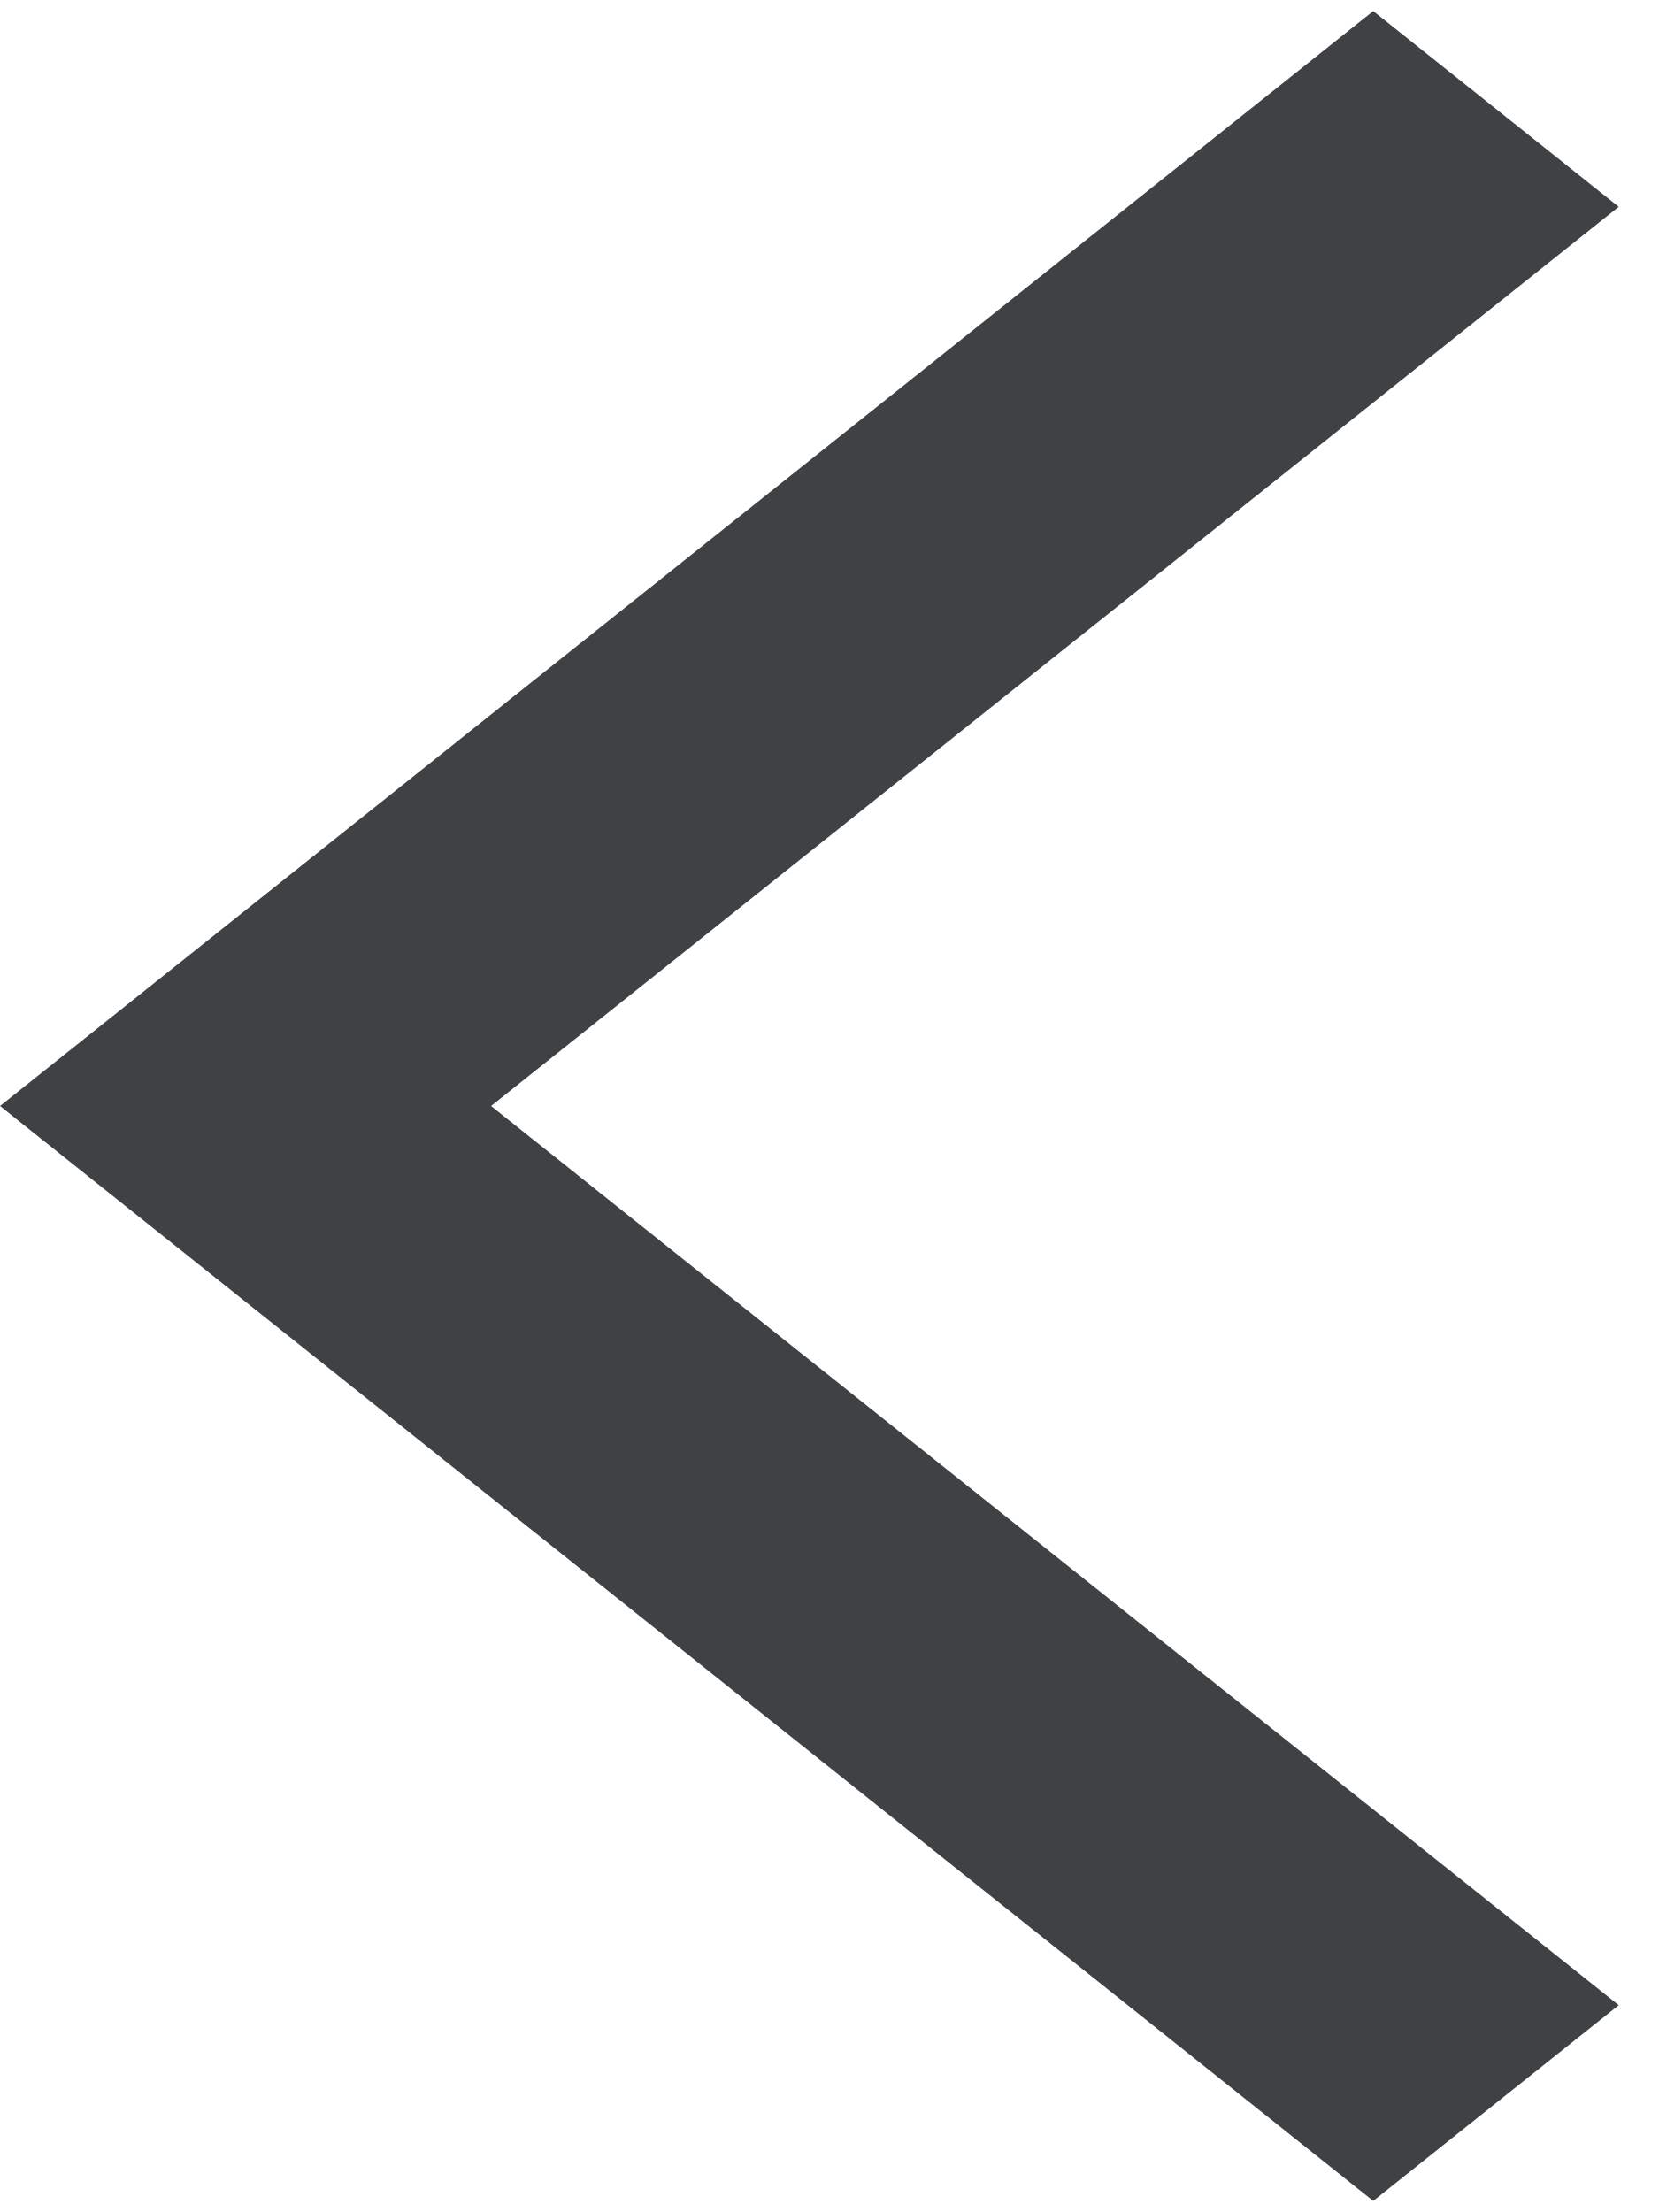
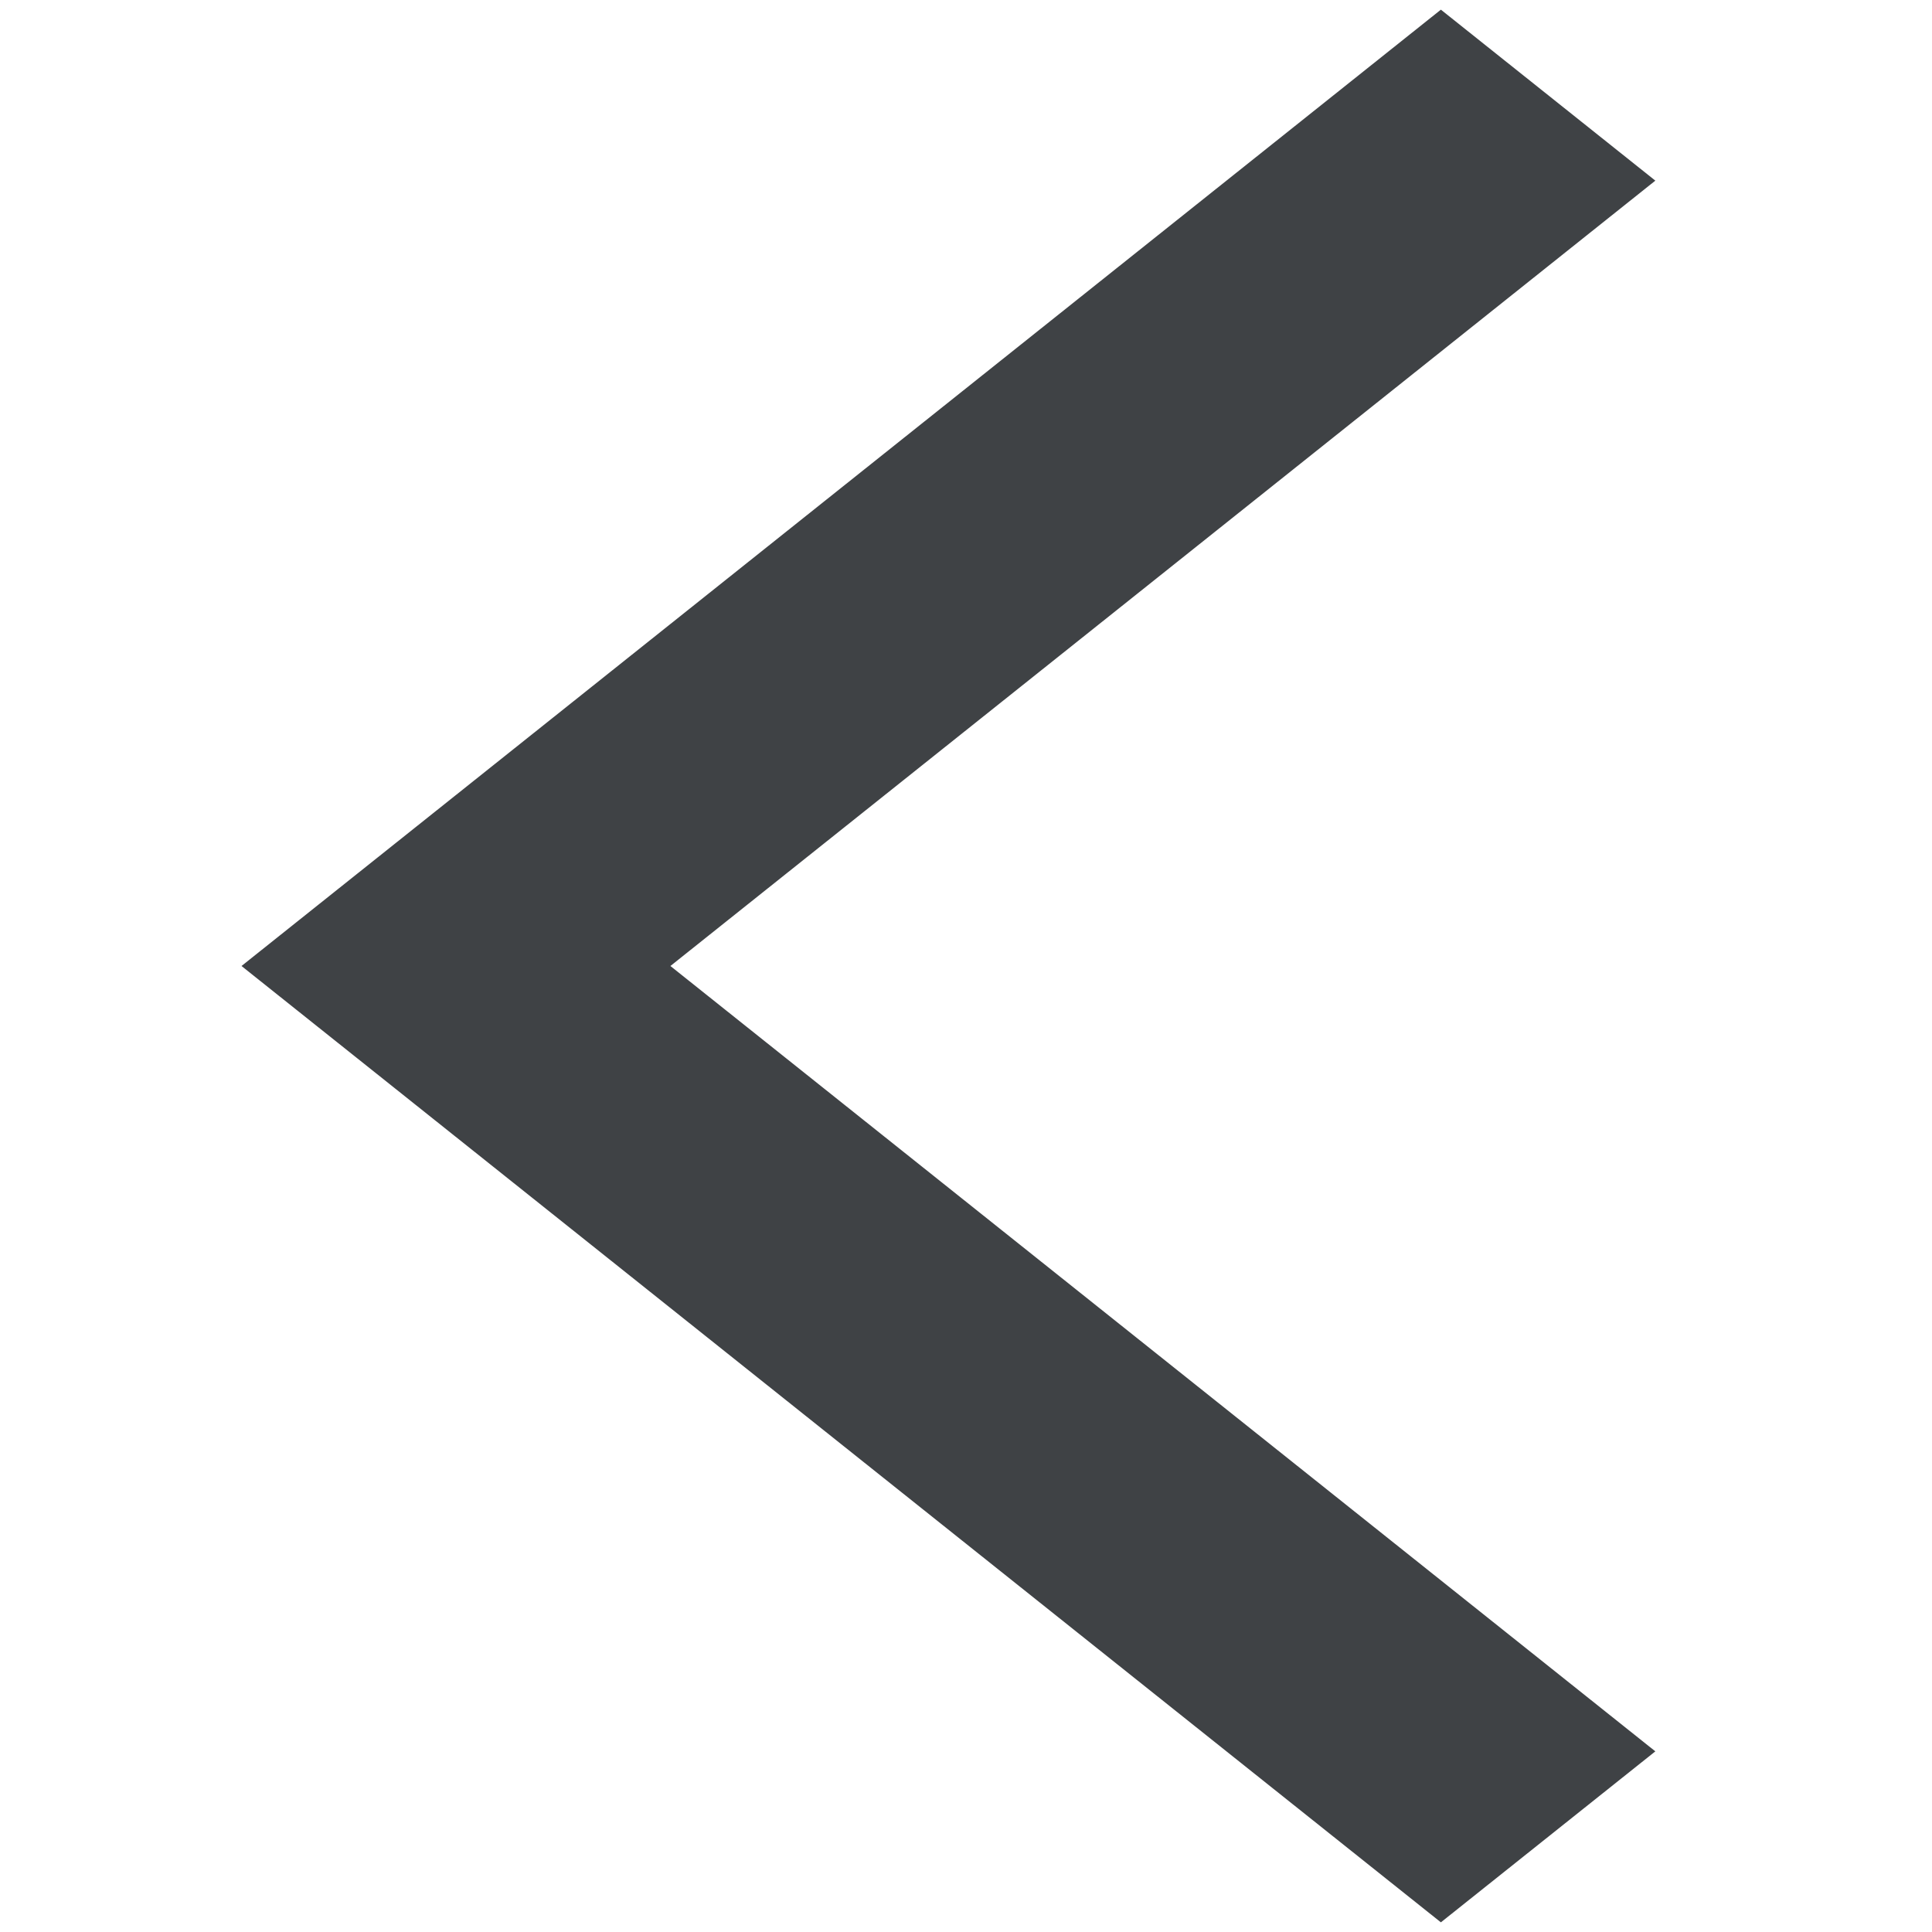
- <svg xmlns="http://www.w3.org/2000/svg" width="15" height="20" viewBox="0 0 15 20" fill="none">
+ <svg xmlns="http://www.w3.org/2000/svg" width="20" height="20" viewBox="0 0 15 20" fill="none">
  <path d="M14.636 1.87L12.416 0.1L0 10L12.416 19.9L14.636 18.13L4.44 10L14.636 1.87Z" fill="#3F4245" />
</svg>
